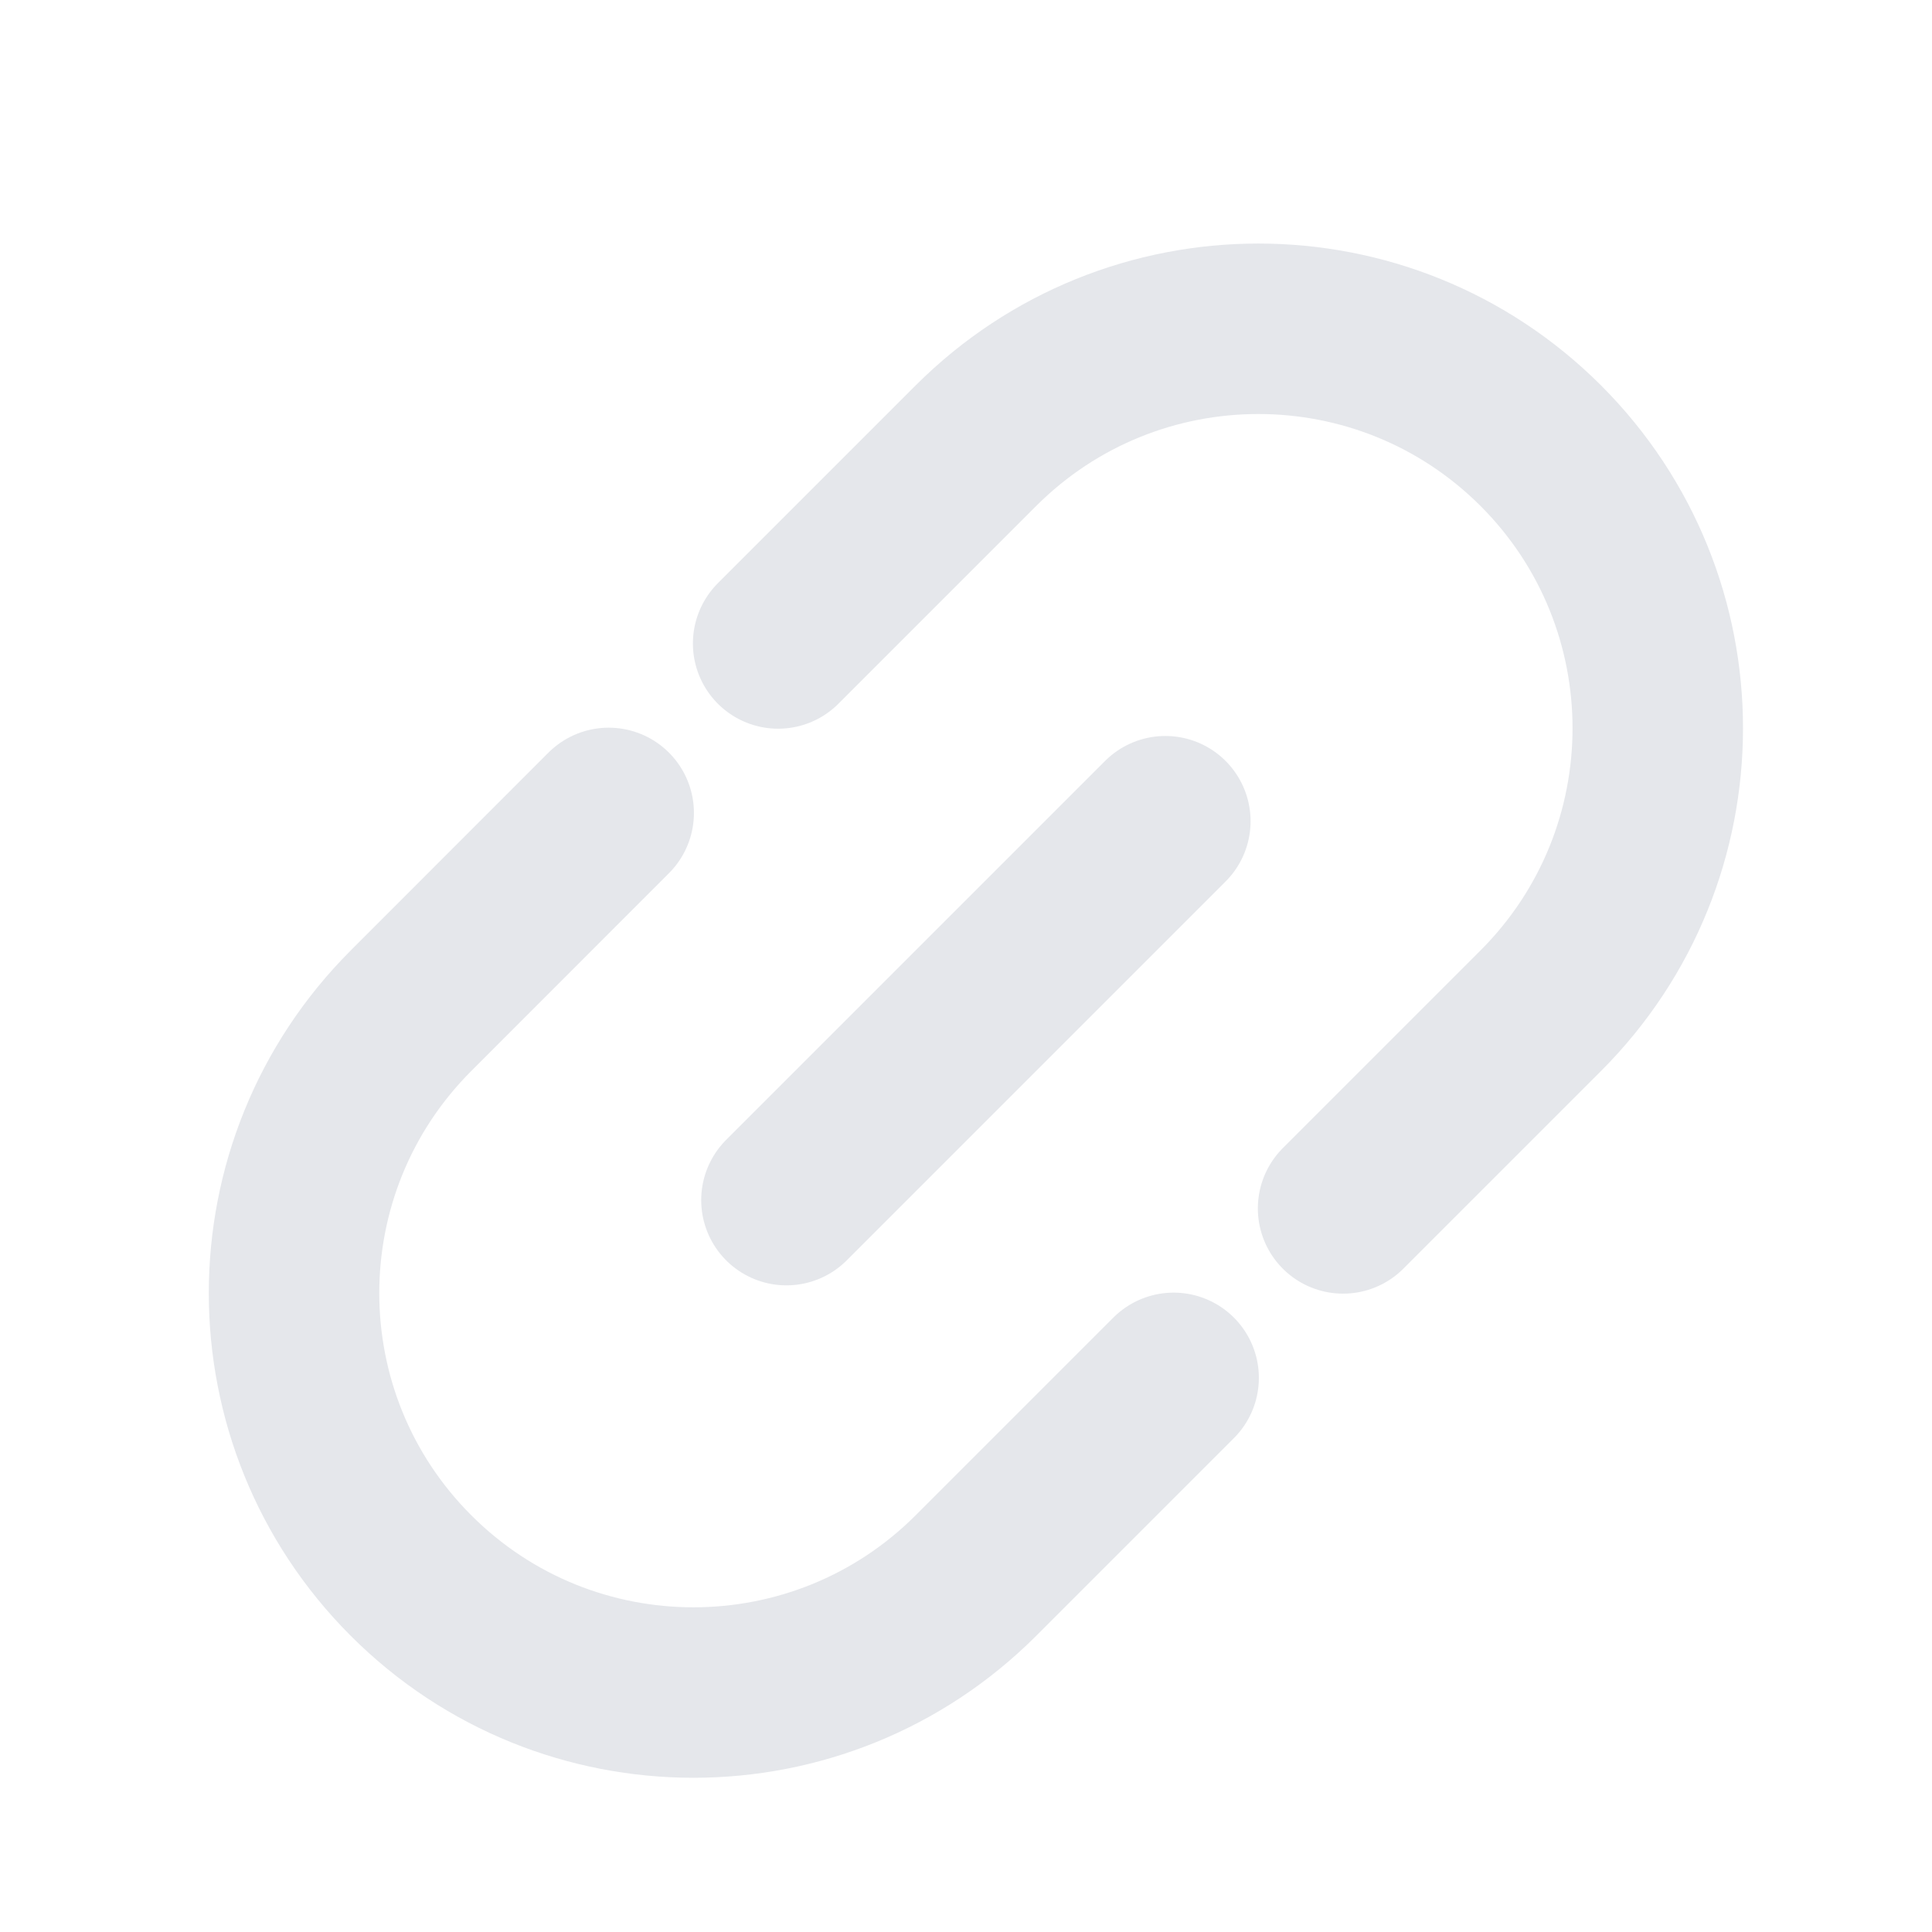
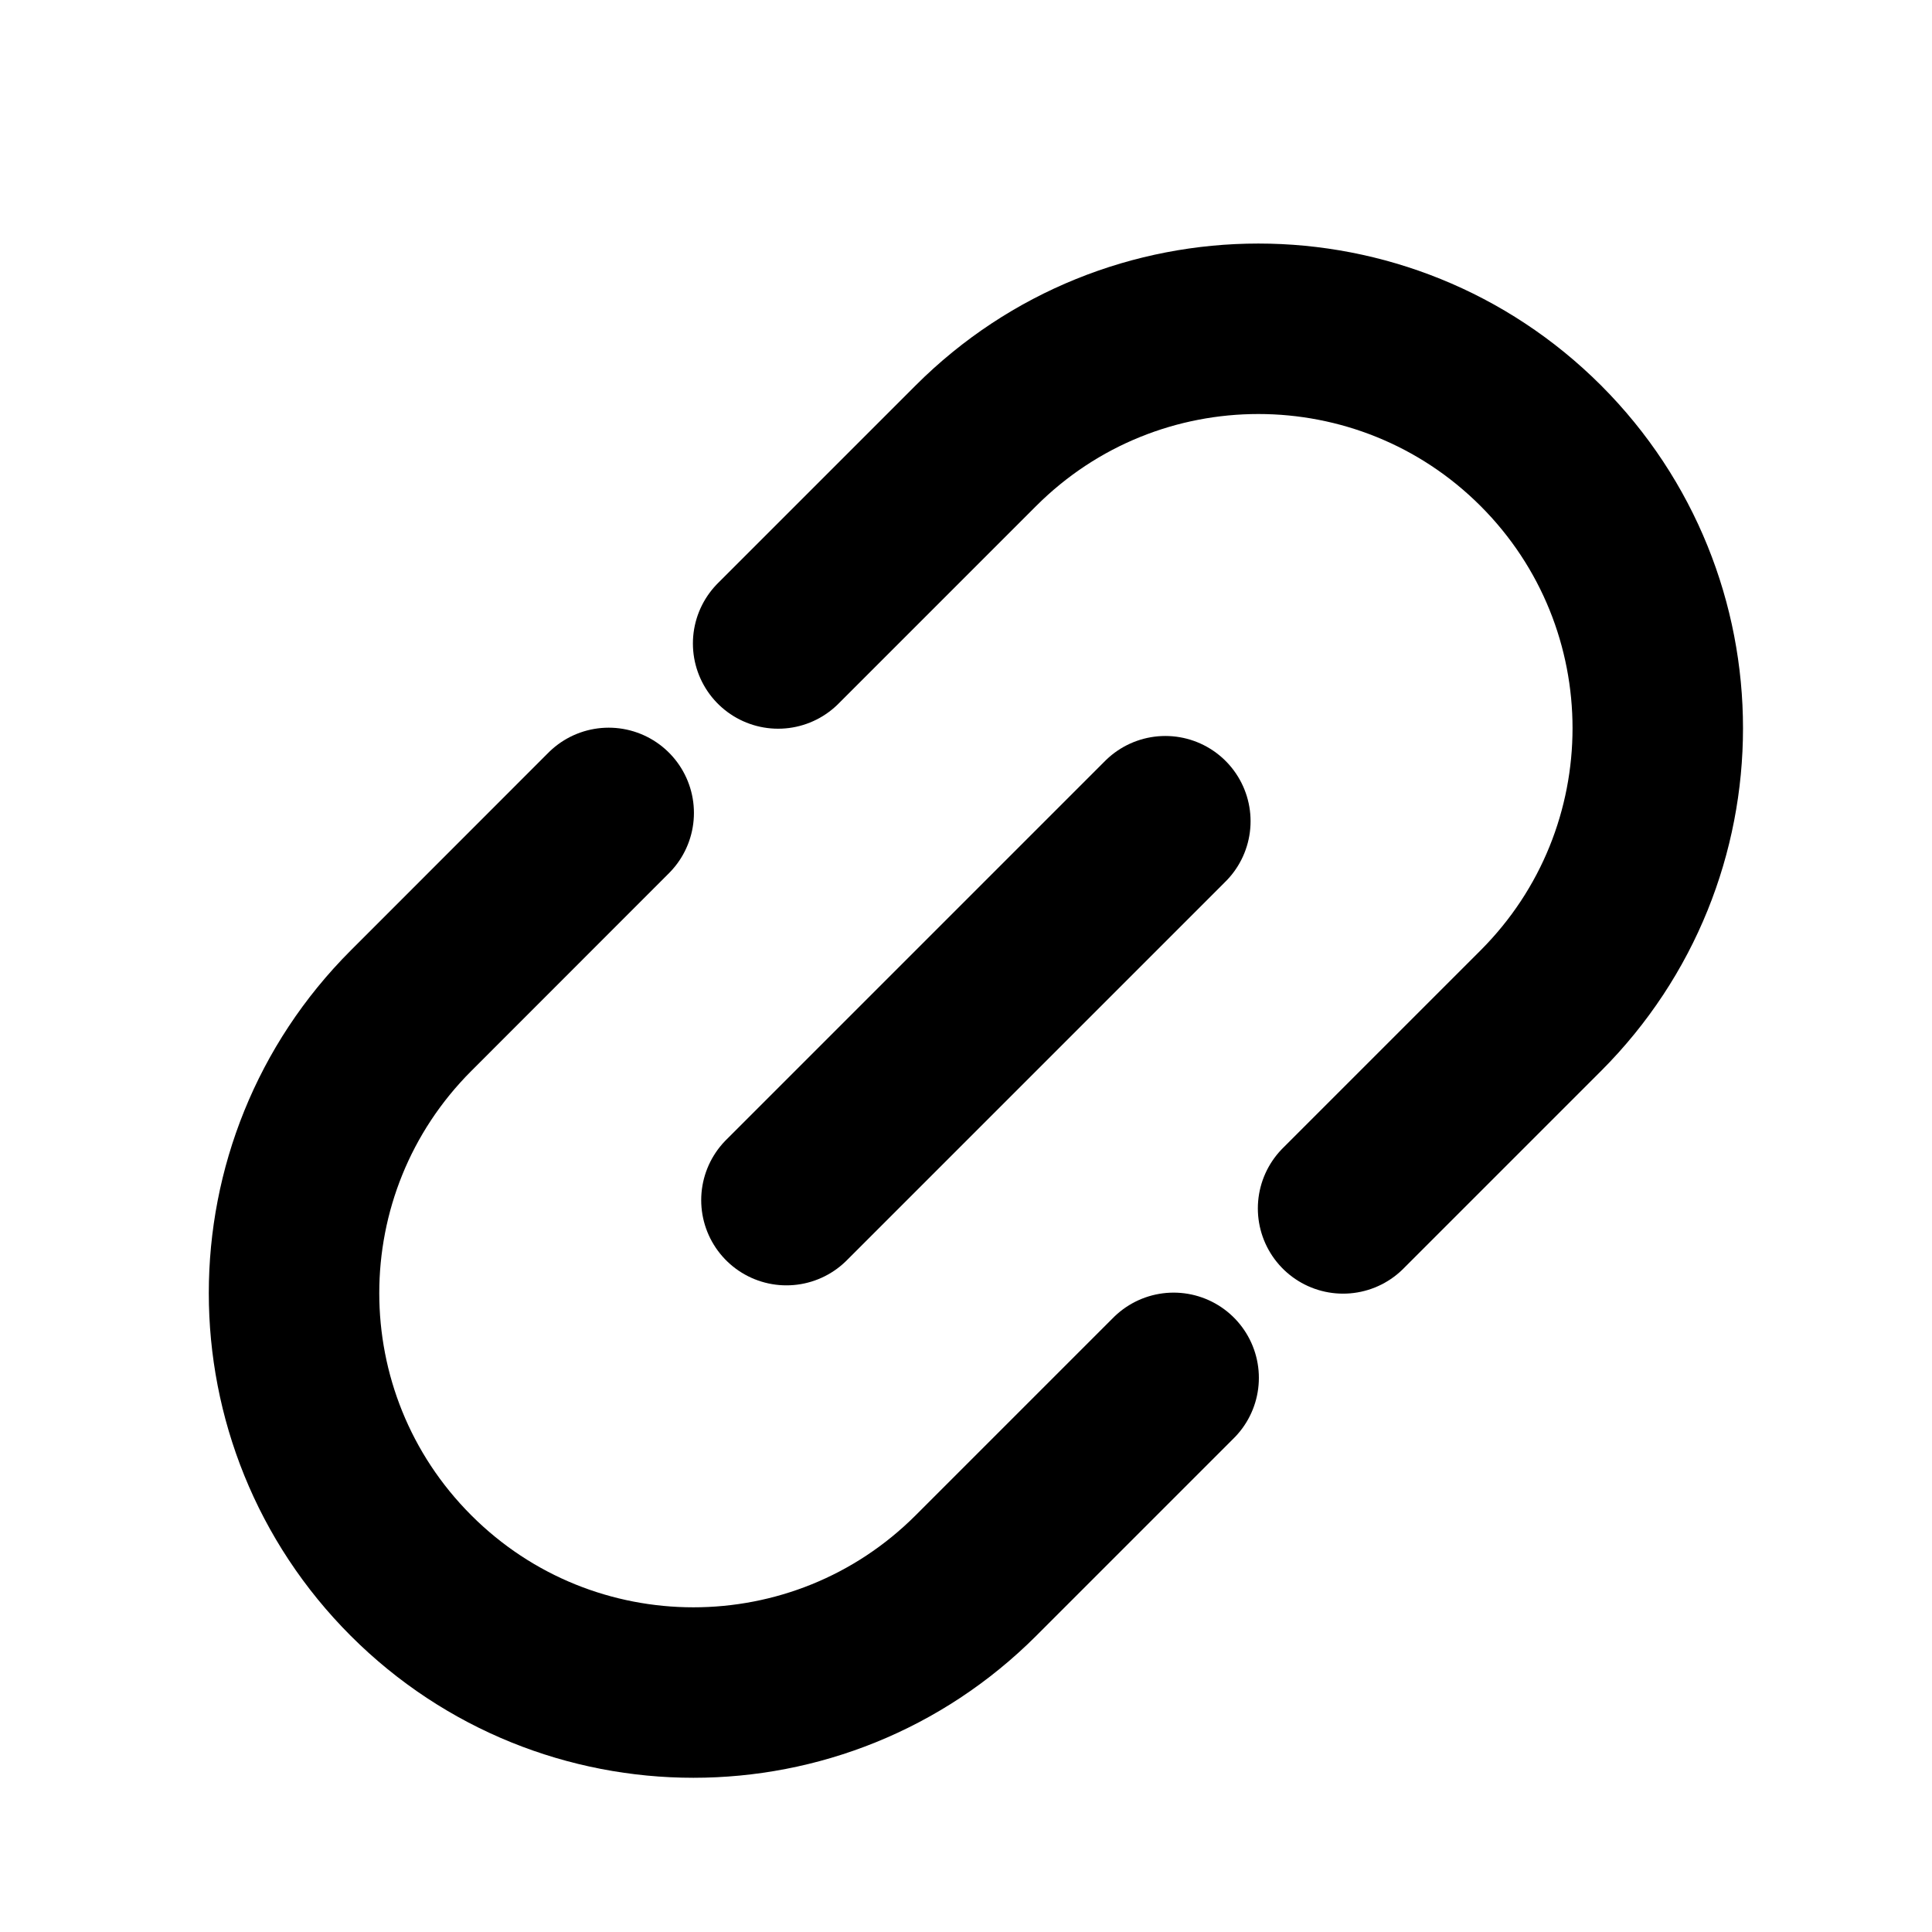
<svg xmlns="http://www.w3.org/2000/svg" width="17" height="17" viewBox="0 0 17 17" fill="none">
-   <path d="M6.92 10.56L10.254 7.226" stroke="#E5E7EB" stroke-width="1.5" stroke-linecap="round" />
-   <path d="M11.818 10.633L13.558 8.893C14.93 7.52 14.93 5.295 13.558 3.922C12.185 2.55 9.96 2.55 8.587 3.922L6.847 5.662M10.327 12.124L8.587 13.864C7.214 15.236 4.989 15.236 3.617 13.864C2.244 12.491 2.244 10.266 3.617 8.893L5.356 7.153" stroke="#E5E7EB" stroke-width="1.5" stroke-linecap="round" />
+   <path d="M6.92 10.56L10.254 7.226" stroke="currentColor" stroke-width="1.5" stroke-linecap="round" />
+   <path d="M11.818 10.633L13.558 8.893C14.93 7.52 14.93 5.295 13.558 3.922C12.185 2.55 9.96 2.55 8.587 3.922L6.847 5.662M10.327 12.124L8.587 13.864C7.214 15.236 4.989 15.236 3.617 13.864C2.244 12.491 2.244 10.266 3.617 8.893L5.356 7.153" stroke="currentColor" stroke-width="1.5" stroke-linecap="round" />
</svg>
